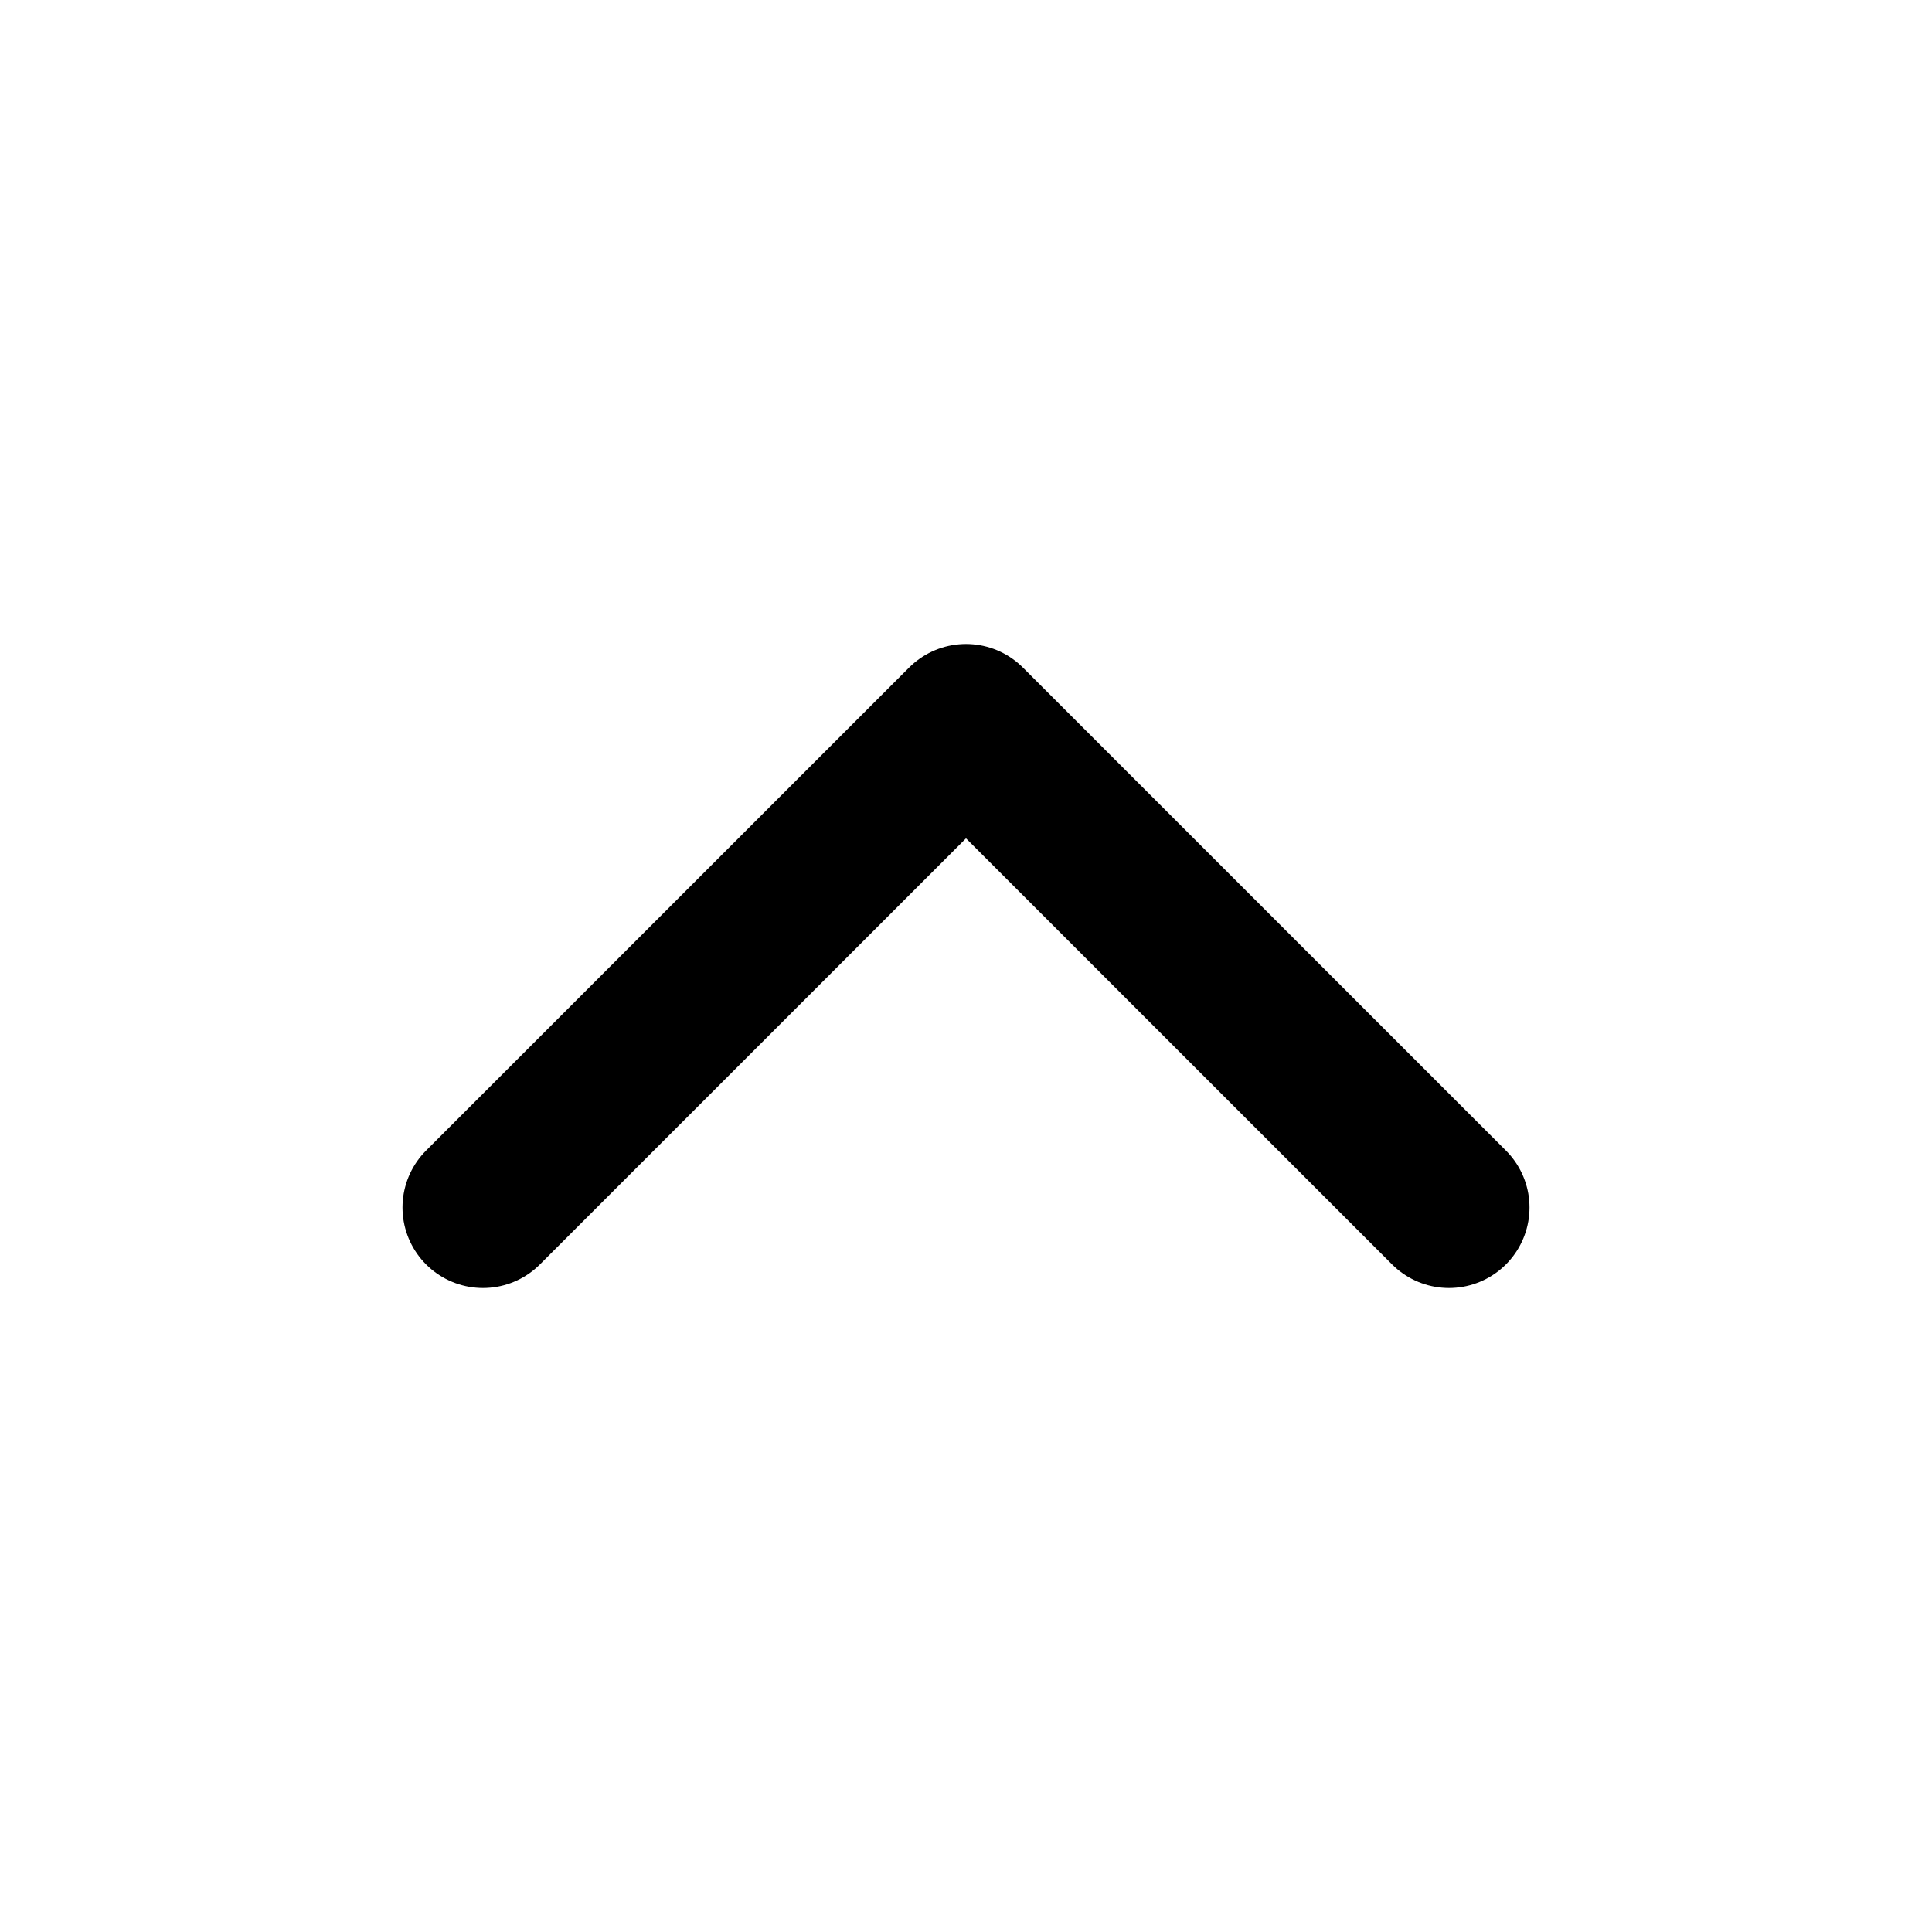
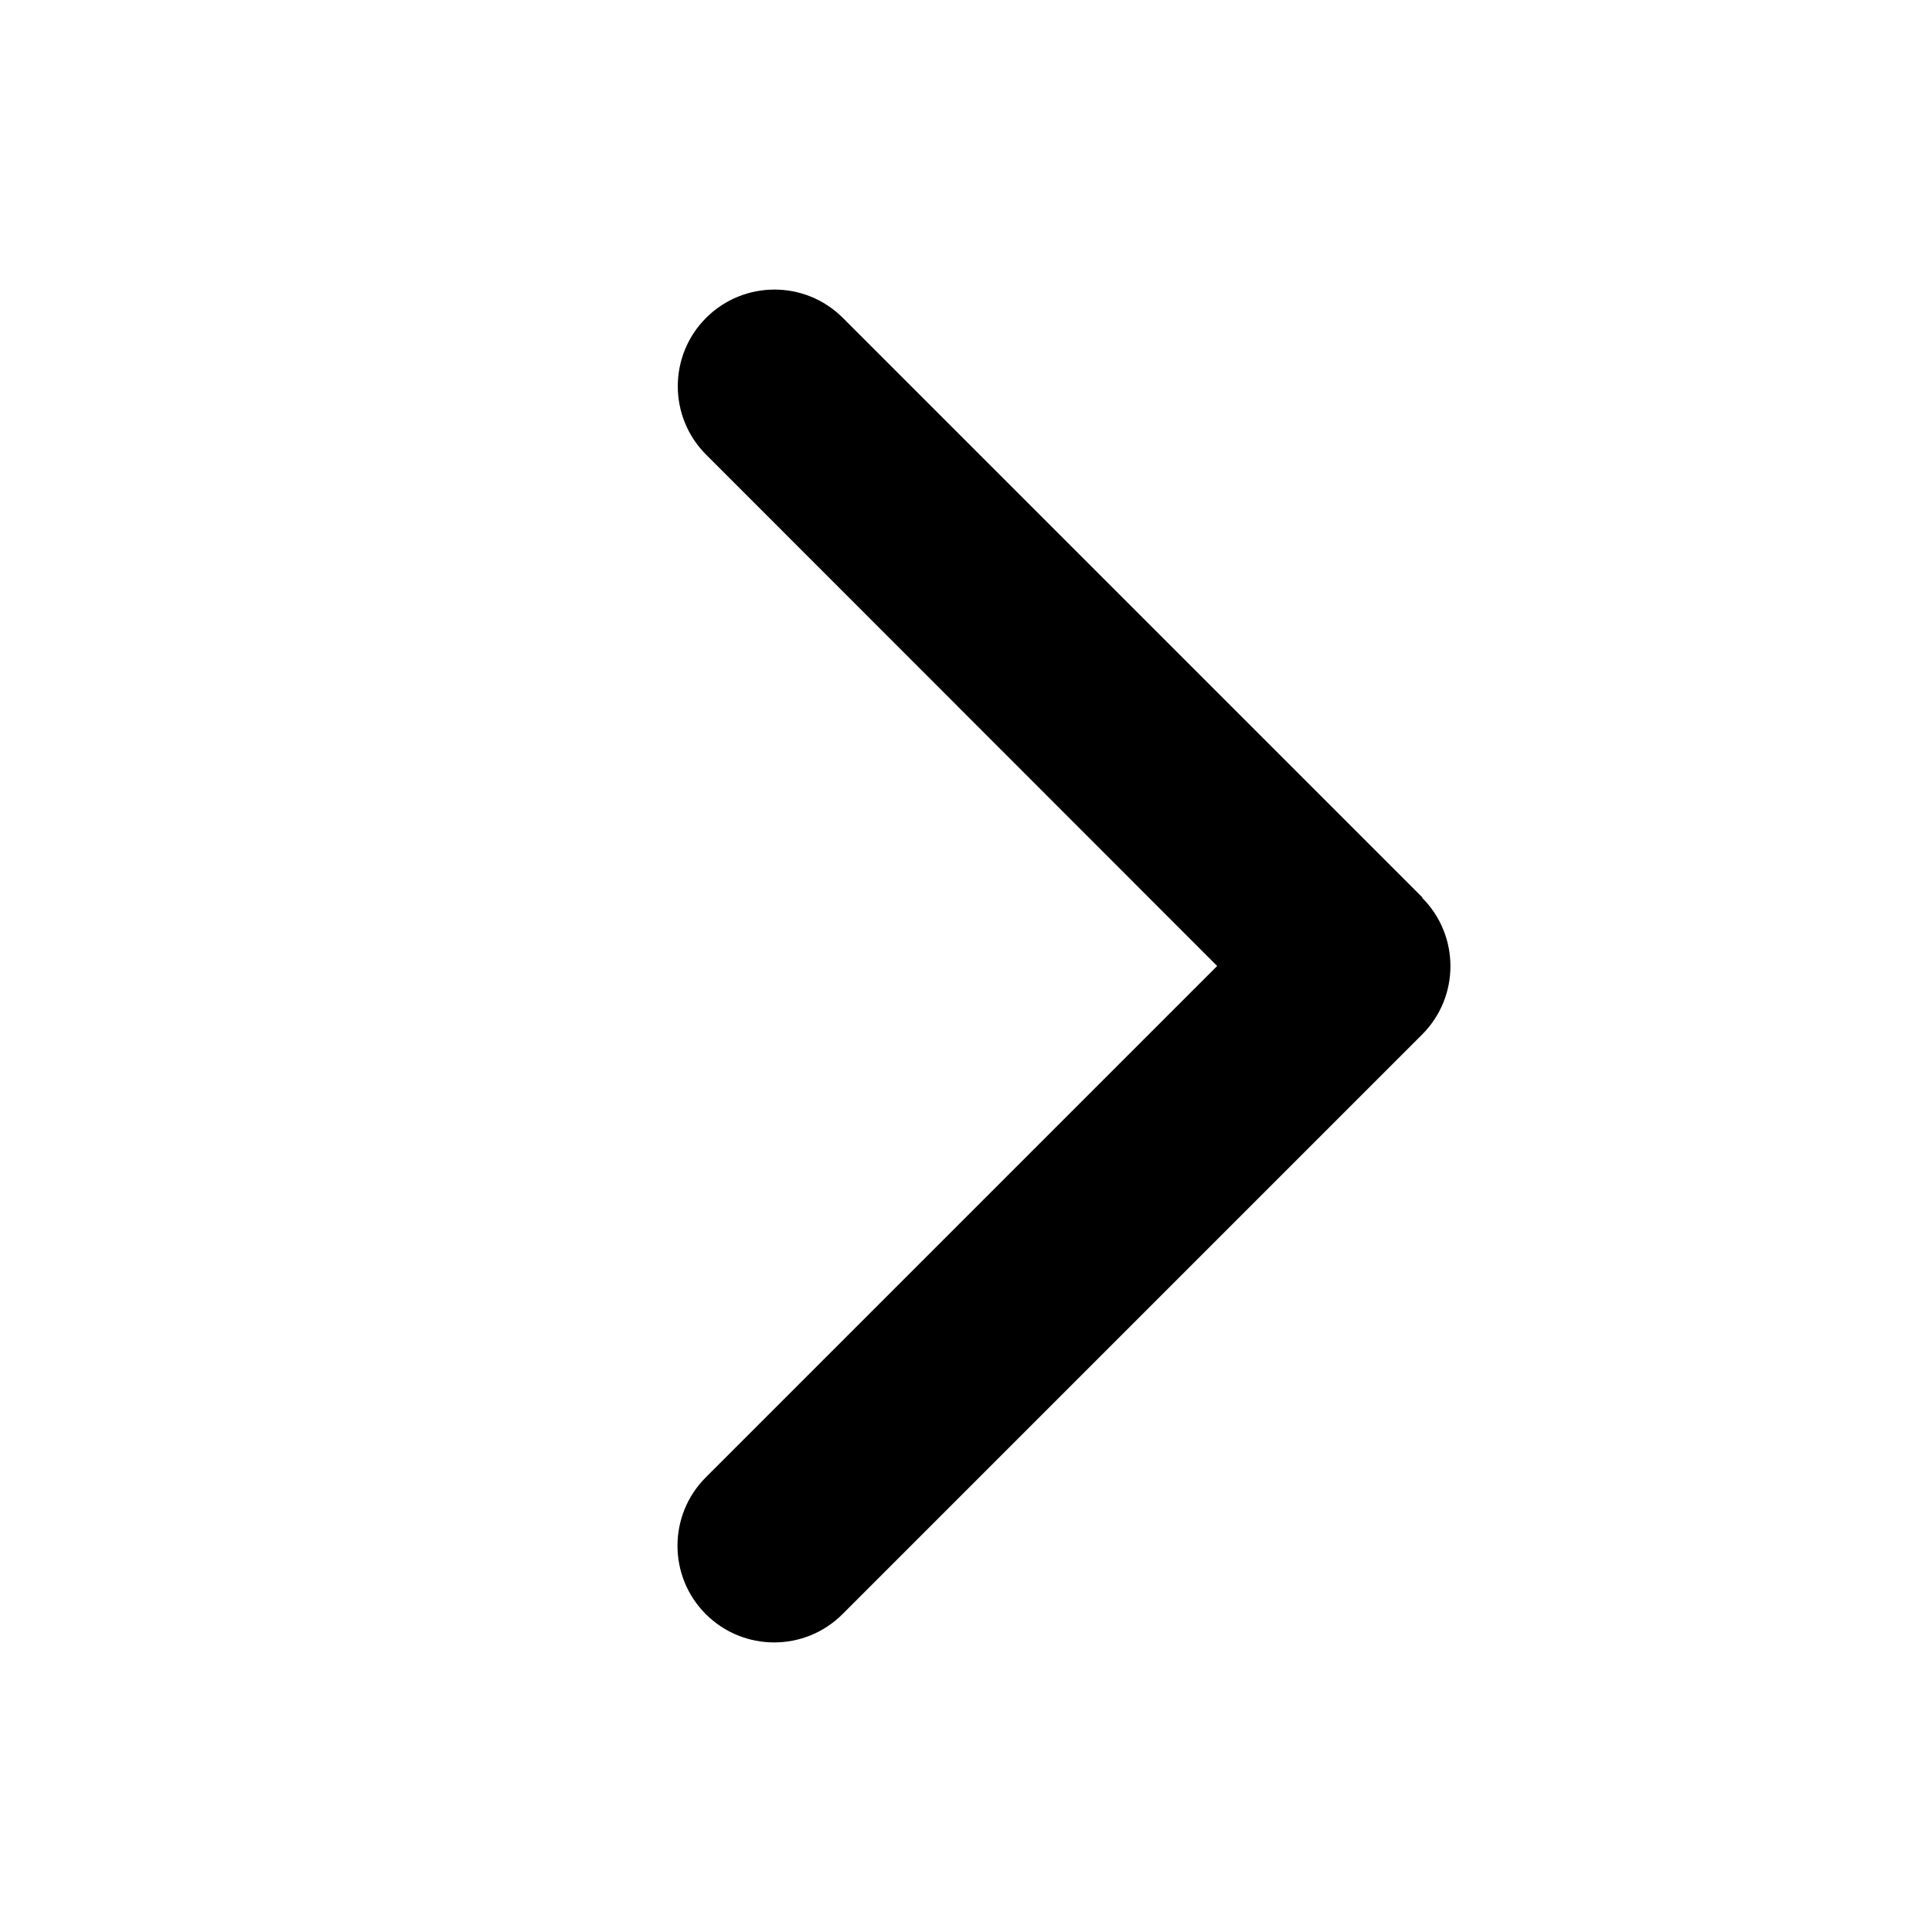
- <svg xmlns="http://www.w3.org/2000/svg" viewBox="0 0 24 24" fill="none" stroke="currentColor" stroke-width="2" stroke-linecap="round" stroke-linejoin="round">
-   <polyline points="18 15 12 9 6 15" />
+ <svg xmlns="http://www.w3.org/2000/svg" viewBox="0 0 640 640">
+   <path d="M471.1 297.4C483.6 309.9 483.6 330.2 471.1 342.7L279.1 534.7C266.6 547.2 246.3 547.2 233.8 534.7C221.3 522.2 221.3 501.9 233.8 489.4L403.2 320L233.9 150.6C221.4 138.1 221.4 117.8 233.9 105.3C246.4 92.8 266.7 92.8 279.2 105.3L471.2 297.3z" />
</svg>
